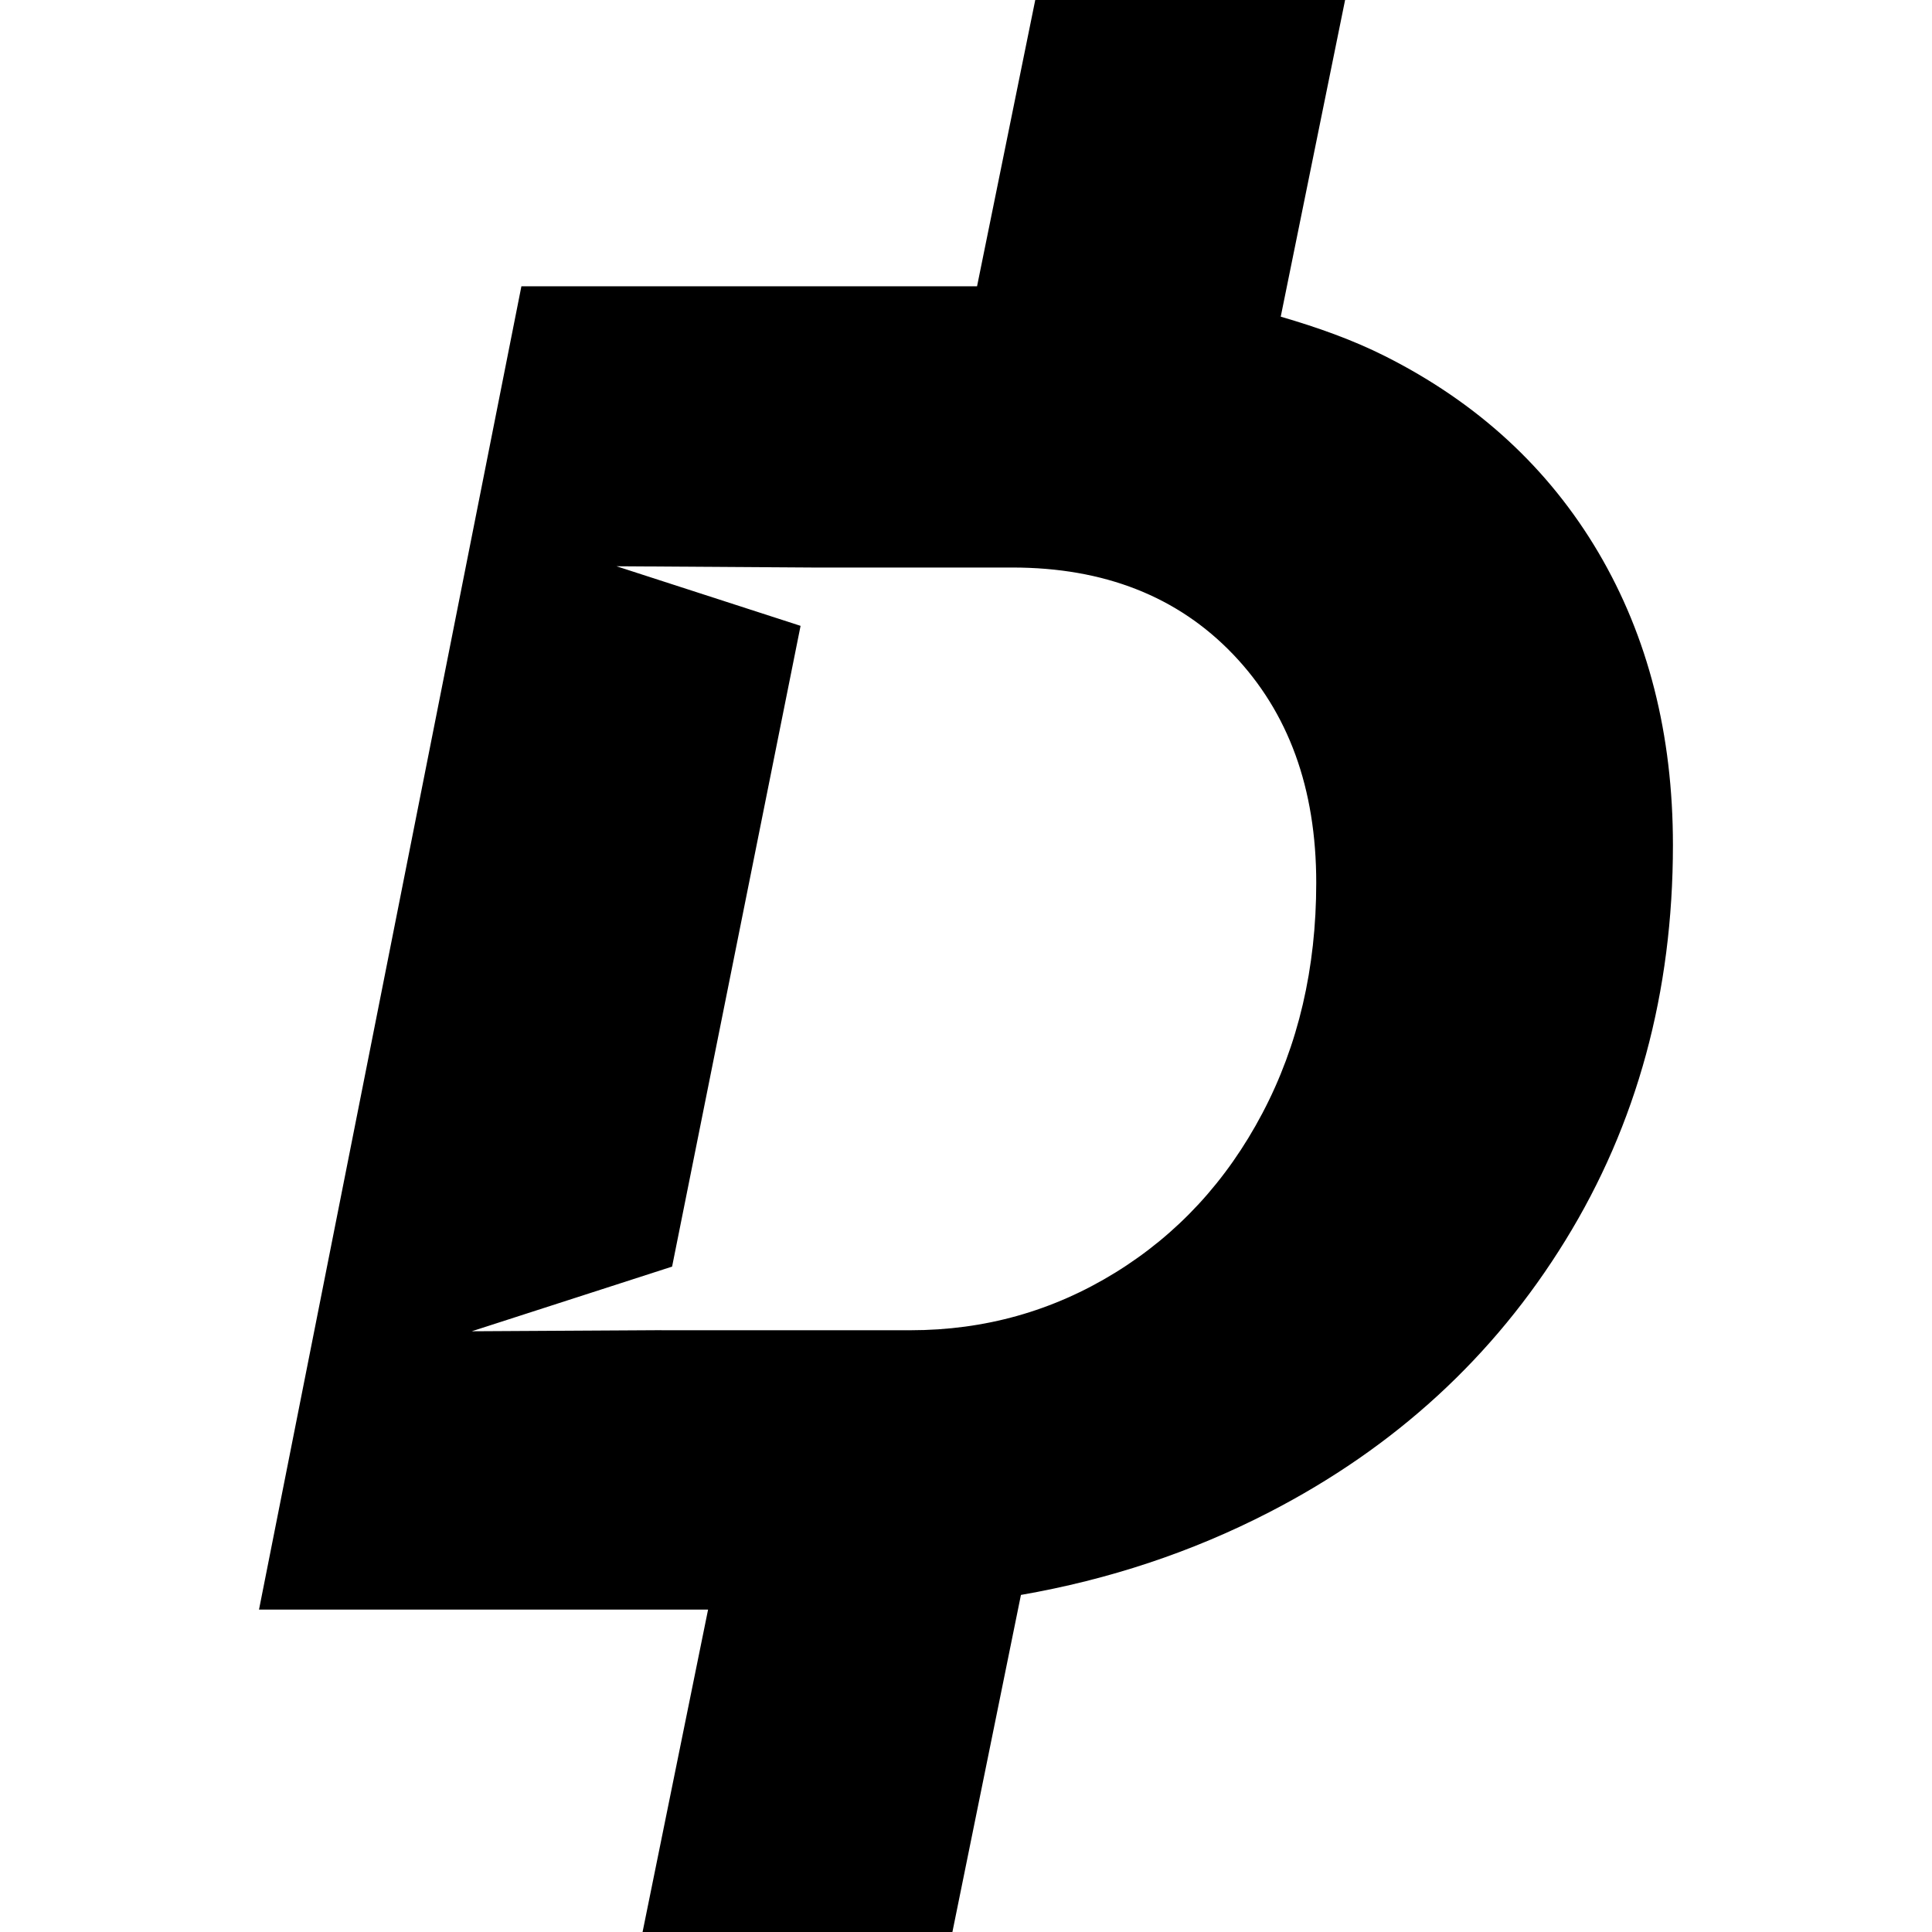
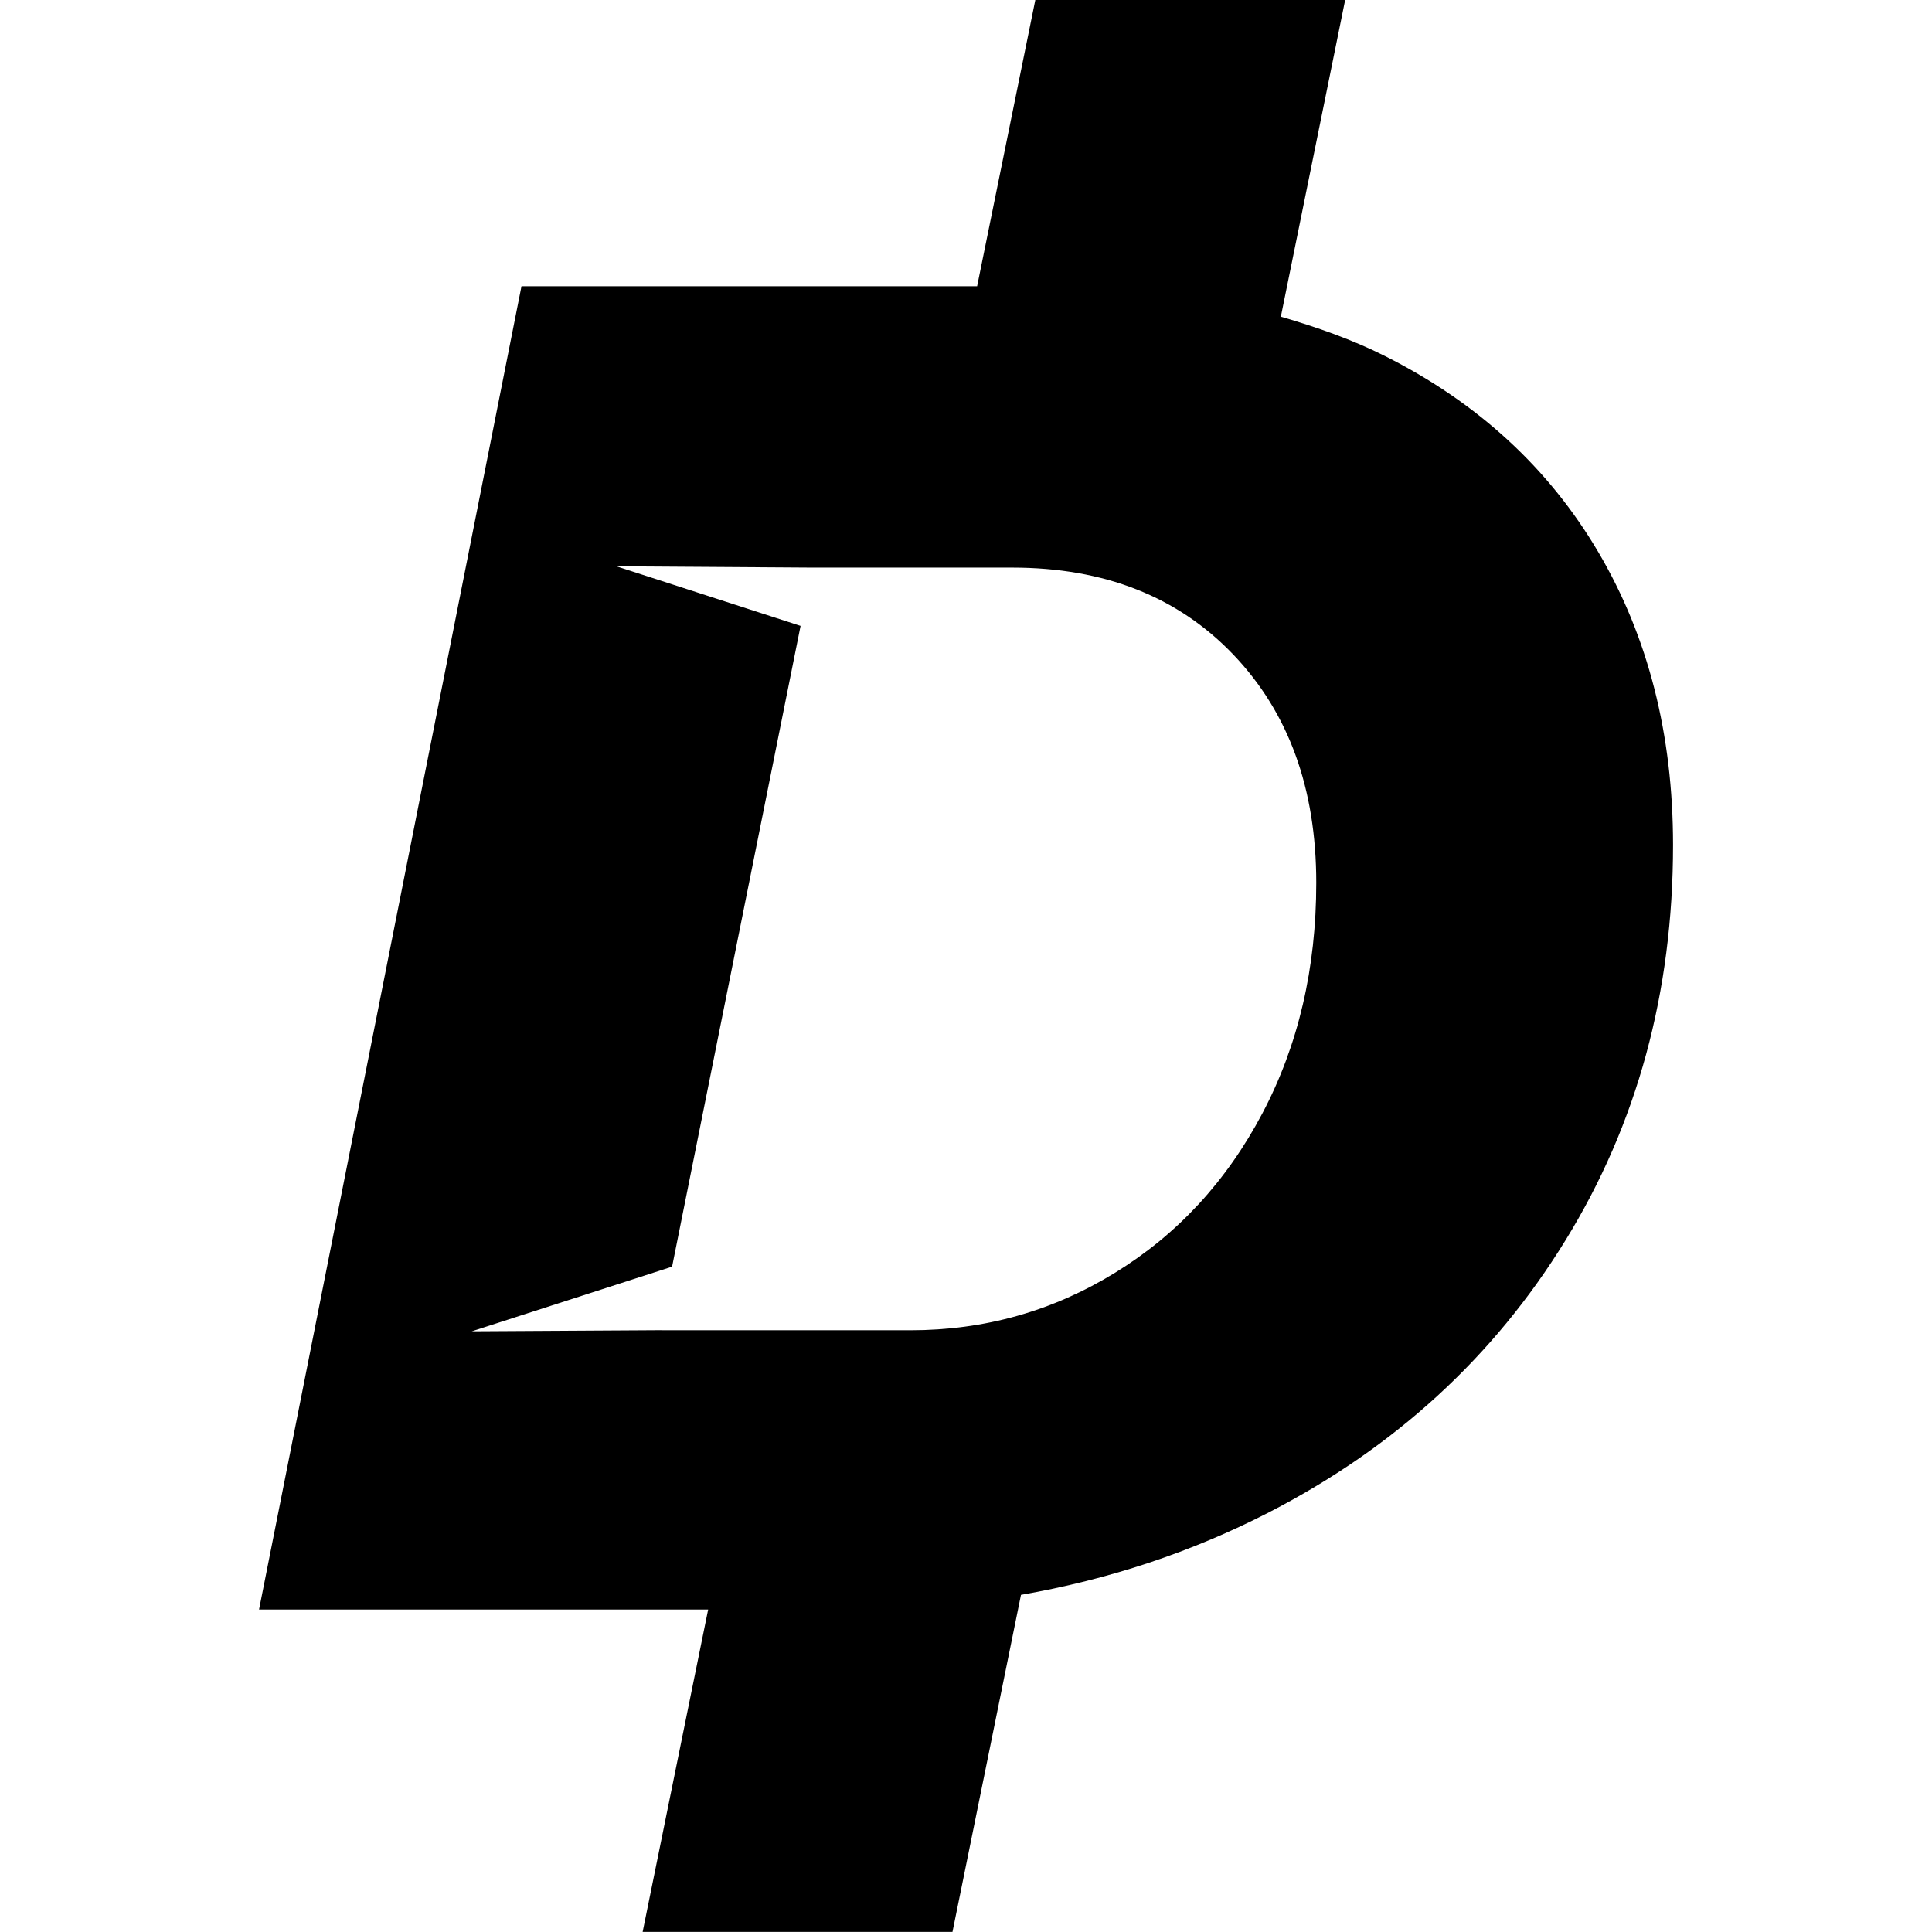
- <svg xmlns="http://www.w3.org/2000/svg" version="1.1" width="32" height="32" viewBox="0 0 32 32">
-   <path d="M10.956 22.032l-3.142 0.018 3.318-1.071 2.128-10.613-3.049-0.987 3.242 0.021h3.314c1.522 0 2.741 0.48 3.658 1.439s1.376 2.219 1.376 3.783c0 1.417-0.298 2.689-0.891 3.815s-1.407 2.006-2.438 2.642c-1.032 0.636-2.163 0.954-3.392 0.954h-4.124zM15.775 31.999l1.135-5.582c1.46-0.254 2.83-0.709 4.109-1.368 2.084-1.073 3.721-2.574 4.908-4.503 1.188-1.927 1.782-4.111 1.782-6.55 0-1.833-0.412-3.449-1.235-4.846-0.824-1.396-2.001-2.48-3.533-3.251-0.54-0.272-1.124-0.478-1.728-0.654l1.066-5.245h-5.132l-0.964 4.742h-7.547l-4.346 21.918h7.438l-1.085 5.34h5.132z" />
+ <svg xmlns="http://www.w3.org/2000/svg" version="1.1" width="24" height="24" viewBox="0 0 24 24">
+   <path d="M8.217 16.524l-2.356 0.014 2.488-0.803 1.596-7.96-2.287-0.74 2.431 0.016h2.486c1.141 0 2.056 0.36 2.744 1.079s1.032 1.664 1.032 2.837c0 1.063-0.223 2.017-0.668 2.861s-1.055 1.505-1.829 1.981c-0.774 0.477-1.622 0.716-2.544 0.716h-3.093zM11.832 23.999l0.851-4.187c1.095-0.191 2.122-0.532 3.082-1.026 1.563-0.805 2.791-1.93 3.681-3.377 0.891-1.445 1.337-3.083 1.337-4.912 0-1.375-0.309-2.587-0.926-3.635s-1.501-1.86-2.65-2.438c-0.405-0.204-0.843-0.358-1.296-0.49l0.799-3.934h-3.849l-0.723 3.556h-5.66l-3.26 16.438h5.579l-0.814 4.005h3.849z" />
</svg>
